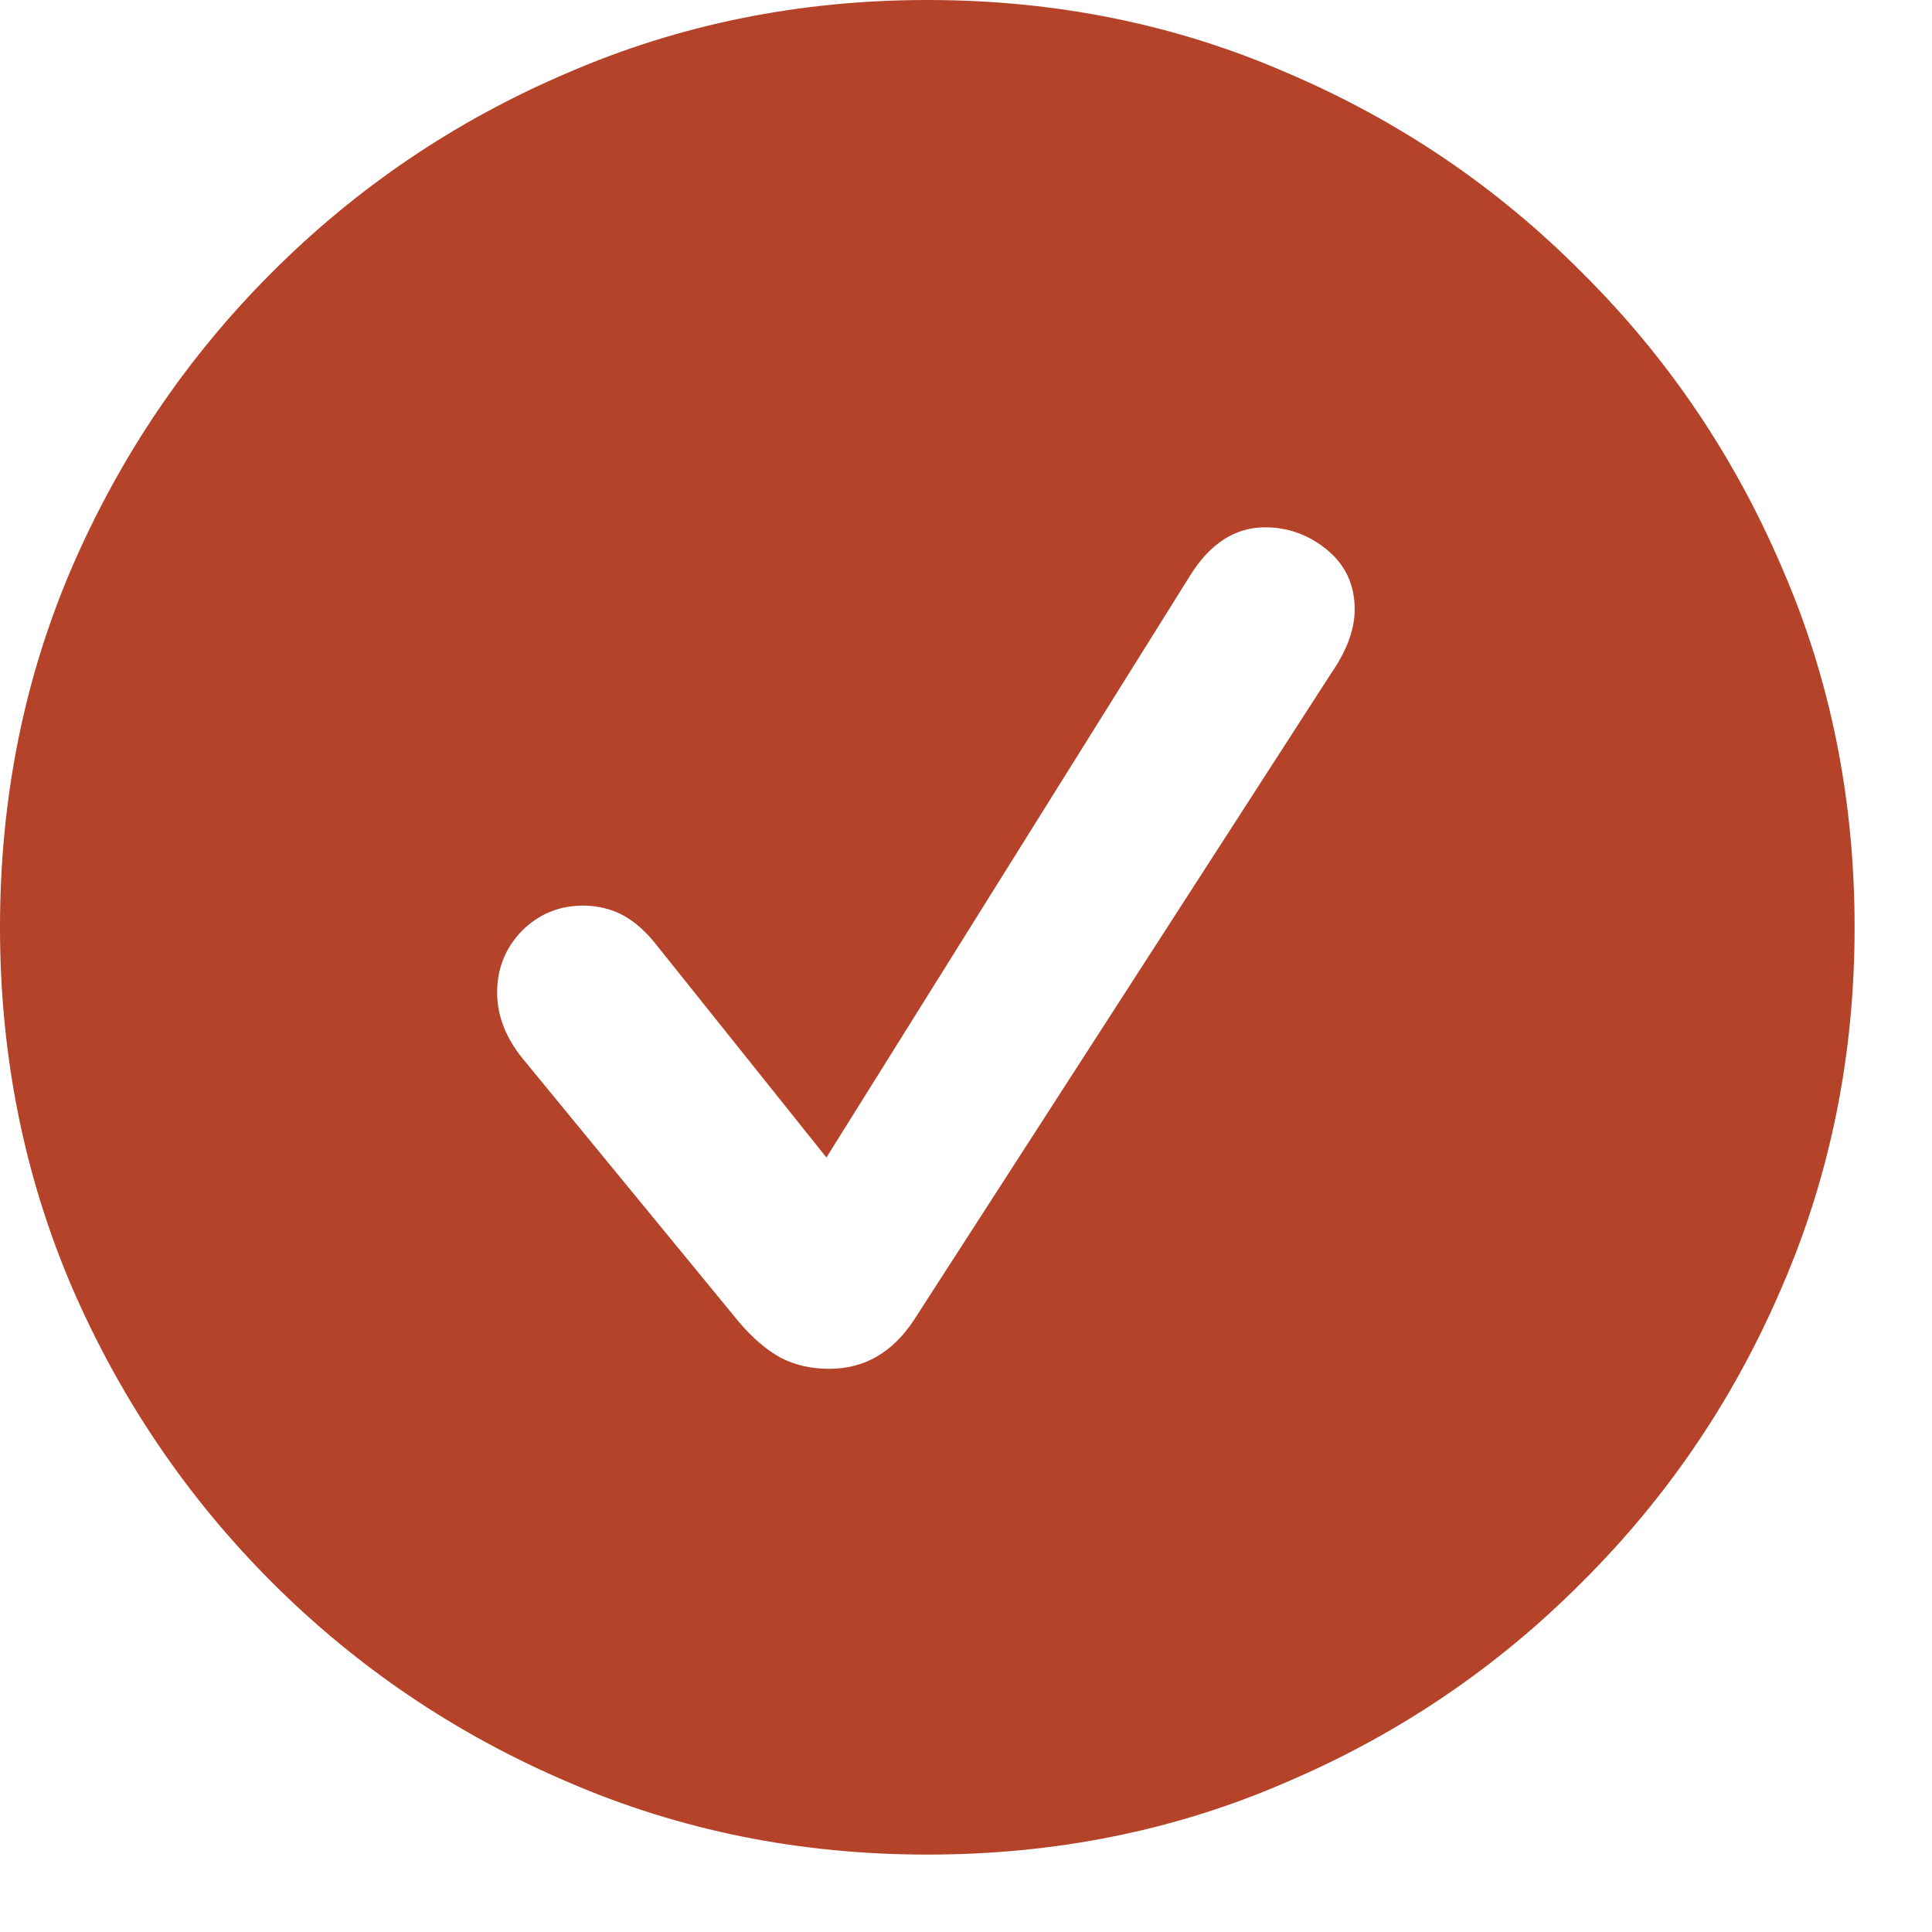
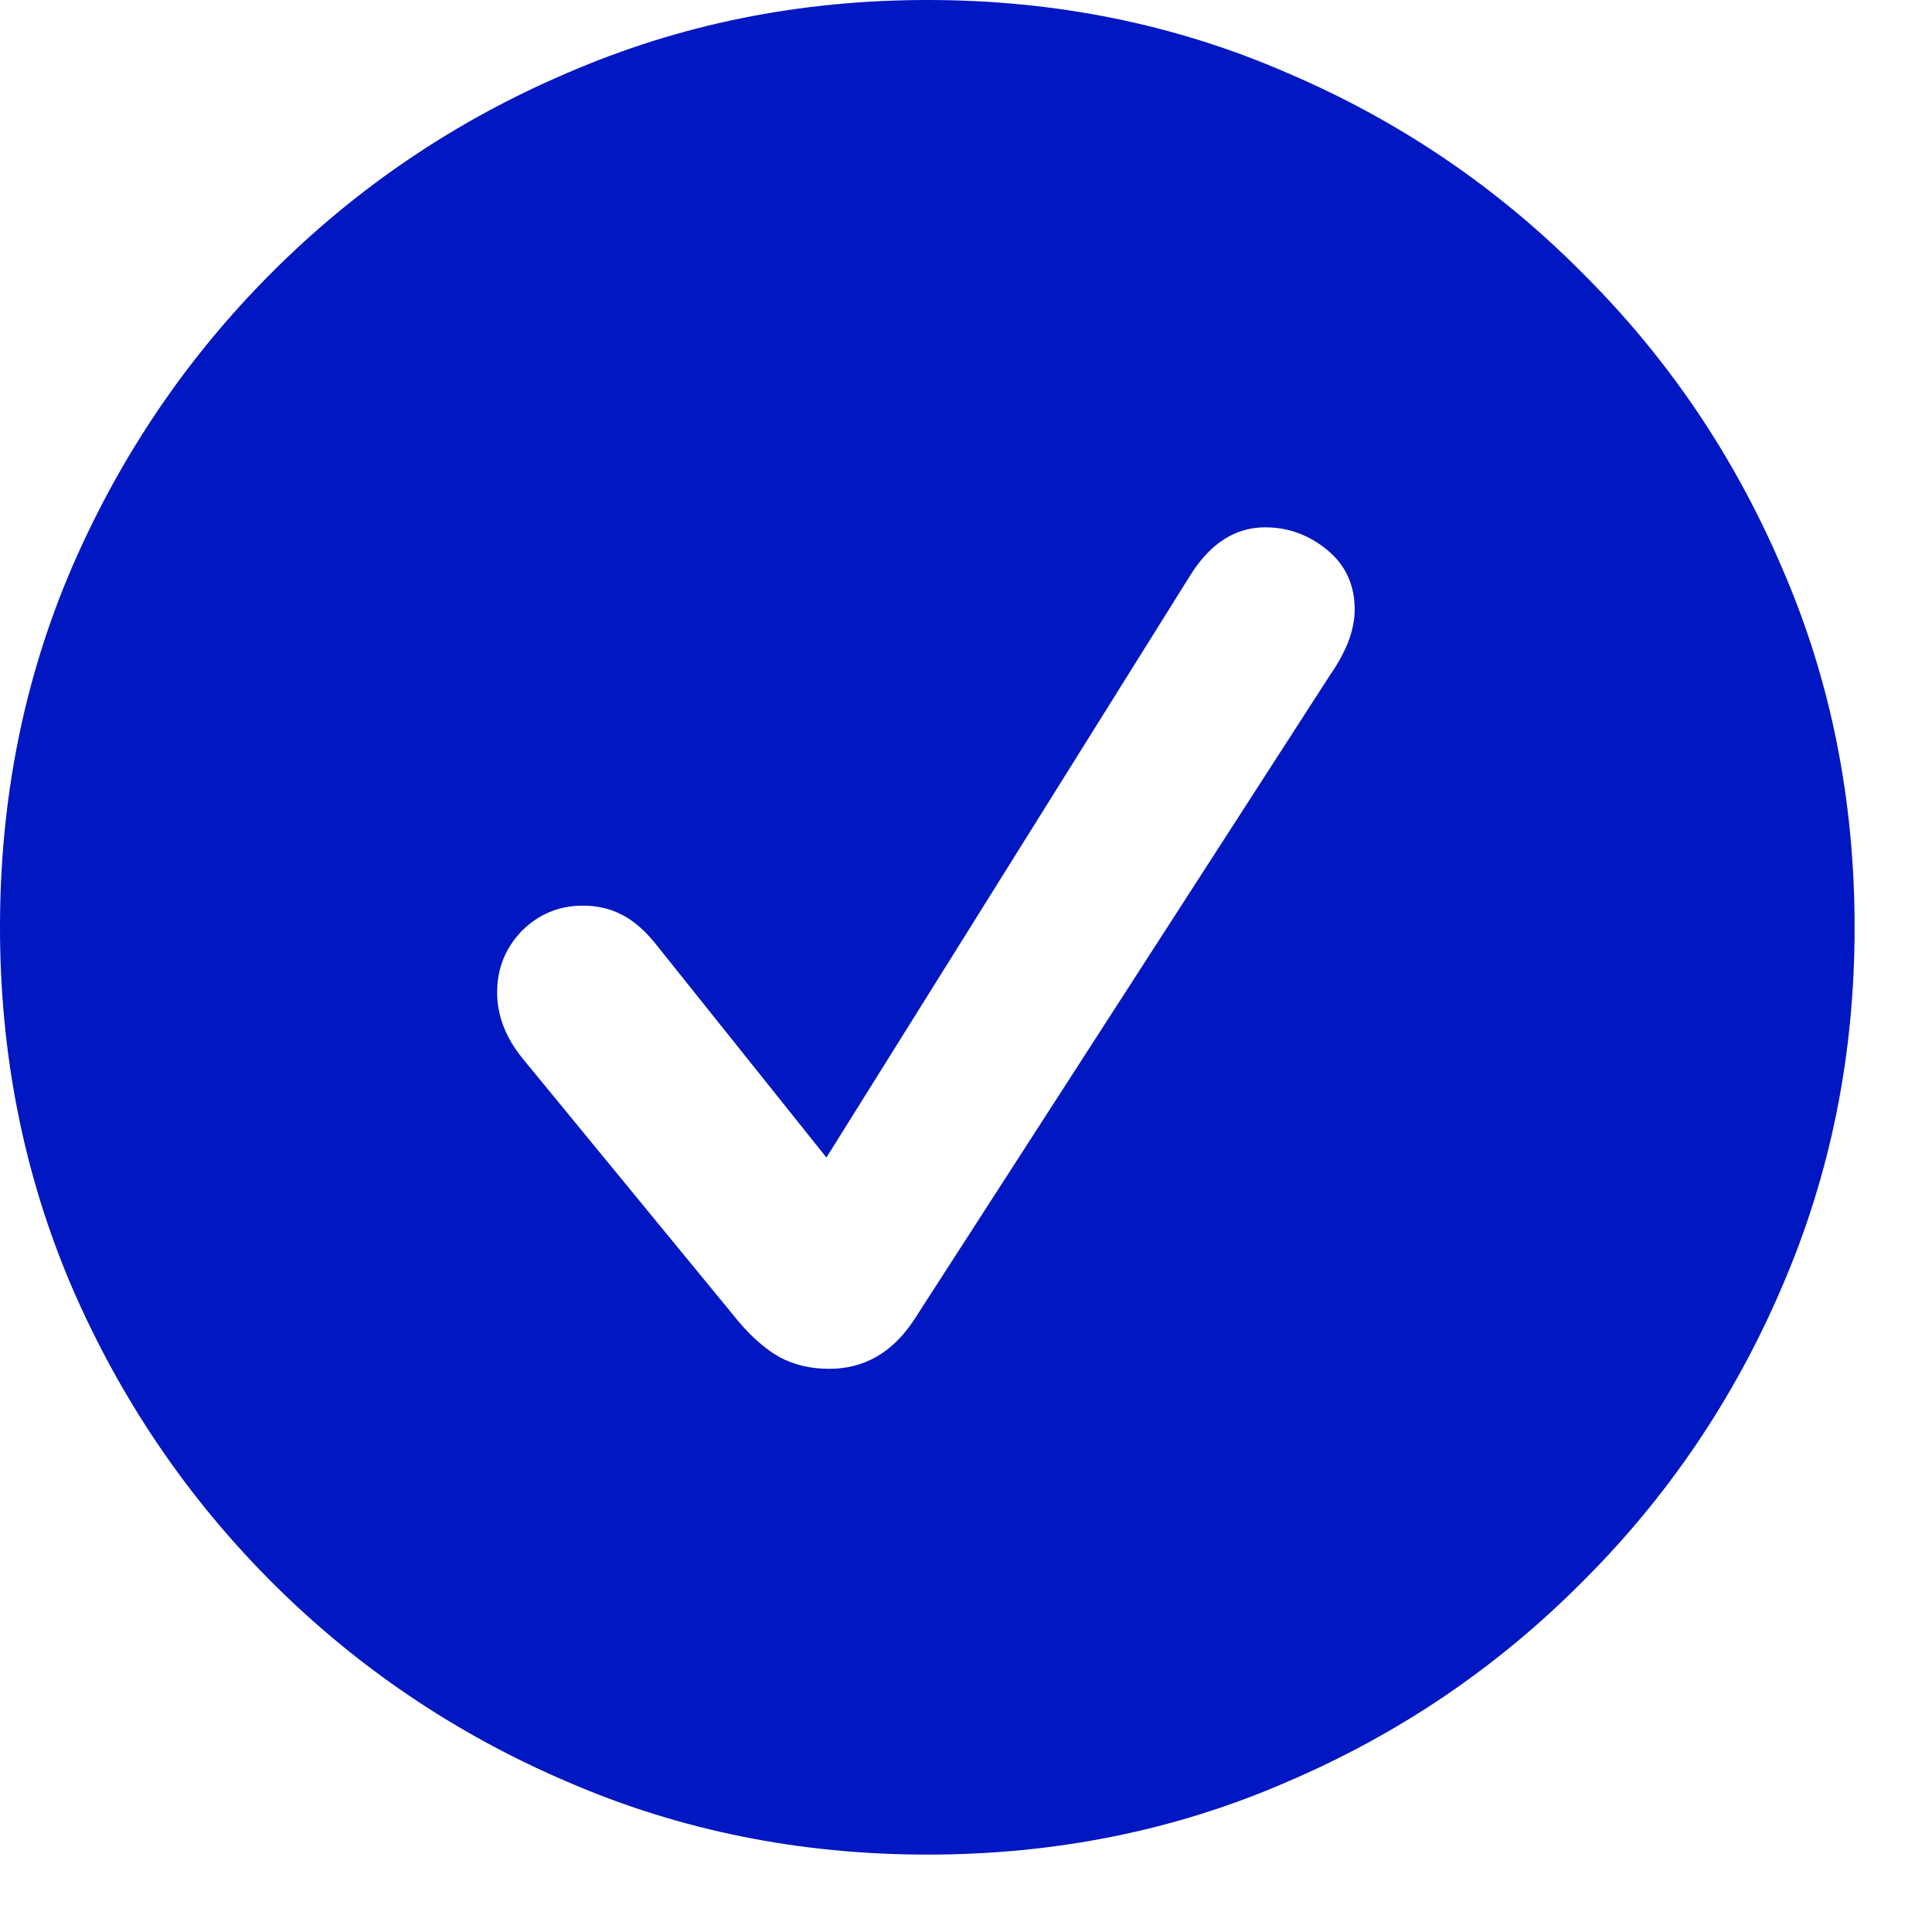
<svg xmlns="http://www.w3.org/2000/svg" width="16" height="16" viewBox="0 0 16 16" fill="none">
-   <path d="M7.68 15.359C6.622 15.359 5.63 15.159 4.703 14.758C3.776 14.362 2.958 13.81 2.25 13.102C1.547 12.398 0.995 11.583 0.594 10.656C0.198 9.729 0 8.737 0 7.68C0 6.617 0.198 5.625 0.594 4.703C0.995 3.776 1.547 2.961 2.25 2.258C2.958 1.549 3.776 0.997 4.703 0.602C5.63 0.201 6.622 0 7.68 0C8.742 0 9.734 0.201 10.656 0.602C11.583 0.997 12.398 1.549 13.102 2.258C13.81 2.961 14.362 3.776 14.758 4.703C15.159 5.625 15.359 6.617 15.359 7.68C15.359 8.737 15.159 9.729 14.758 10.656C14.362 11.583 13.81 12.398 13.102 13.102C12.398 13.81 11.583 14.362 10.656 14.758C9.734 15.159 8.742 15.359 7.68 15.359ZM6.867 11.336C7.159 11.336 7.393 11.2 7.57 10.93L11.023 5.578C11.081 5.495 11.128 5.409 11.164 5.32C11.2 5.227 11.219 5.135 11.219 5.047C11.219 4.844 11.143 4.68 10.992 4.555C10.841 4.43 10.669 4.367 10.477 4.367C10.227 4.367 10.018 4.503 9.852 4.773L6.844 9.586L5.445 7.836C5.352 7.716 5.255 7.63 5.156 7.578C5.057 7.526 4.948 7.5 4.828 7.5C4.63 7.5 4.461 7.57 4.32 7.711C4.185 7.852 4.117 8.021 4.117 8.219C4.117 8.411 4.188 8.594 4.328 8.766L6.117 10.945C6.227 11.075 6.341 11.175 6.461 11.242C6.581 11.305 6.716 11.336 6.867 11.336Z" fill="#b5432a" />
+   <path d="M7.68 15.359C6.622 15.359 5.63 15.159 4.703 14.758C3.776 14.362 2.958 13.81 2.25 13.102C1.547 12.398 0.995 11.583 0.594 10.656C0.198 9.729 0 8.737 0 7.68C0 6.617 0.198 5.625 0.594 4.703C0.995 3.776 1.547 2.961 2.25 2.258C2.958 1.549 3.776 0.997 4.703 0.602C5.63 0.201 6.622 0 7.68 0C8.742 0 9.734 0.201 10.656 0.602C11.583 0.997 12.398 1.549 13.102 2.258C13.81 2.961 14.362 3.776 14.758 4.703C15.159 5.625 15.359 6.617 15.359 7.68C15.359 8.737 15.159 9.729 14.758 10.656C14.362 11.583 13.81 12.398 13.102 13.102C12.398 13.81 11.583 14.362 10.656 14.758C9.734 15.159 8.742 15.359 7.68 15.359ZM6.867 11.336C7.159 11.336 7.393 11.2 7.57 10.93L11.023 5.578C11.081 5.495 11.128 5.409 11.164 5.32C11.2 5.227 11.219 5.135 11.219 5.047C11.219 4.844 11.143 4.68 10.992 4.555C10.841 4.43 10.669 4.367 10.477 4.367C10.227 4.367 10.018 4.503 9.852 4.773L6.844 9.586L5.445 7.836C5.352 7.716 5.255 7.63 5.156 7.578C5.057 7.526 4.948 7.5 4.828 7.5C4.63 7.5 4.461 7.57 4.32 7.711C4.185 7.852 4.117 8.021 4.117 8.219C4.117 8.411 4.188 8.594 4.328 8.766L6.117 10.945C6.227 11.075 6.341 11.175 6.461 11.242C6.581 11.305 6.716 11.336 6.867 11.336Z" fill="#0017c1" />
</svg>
